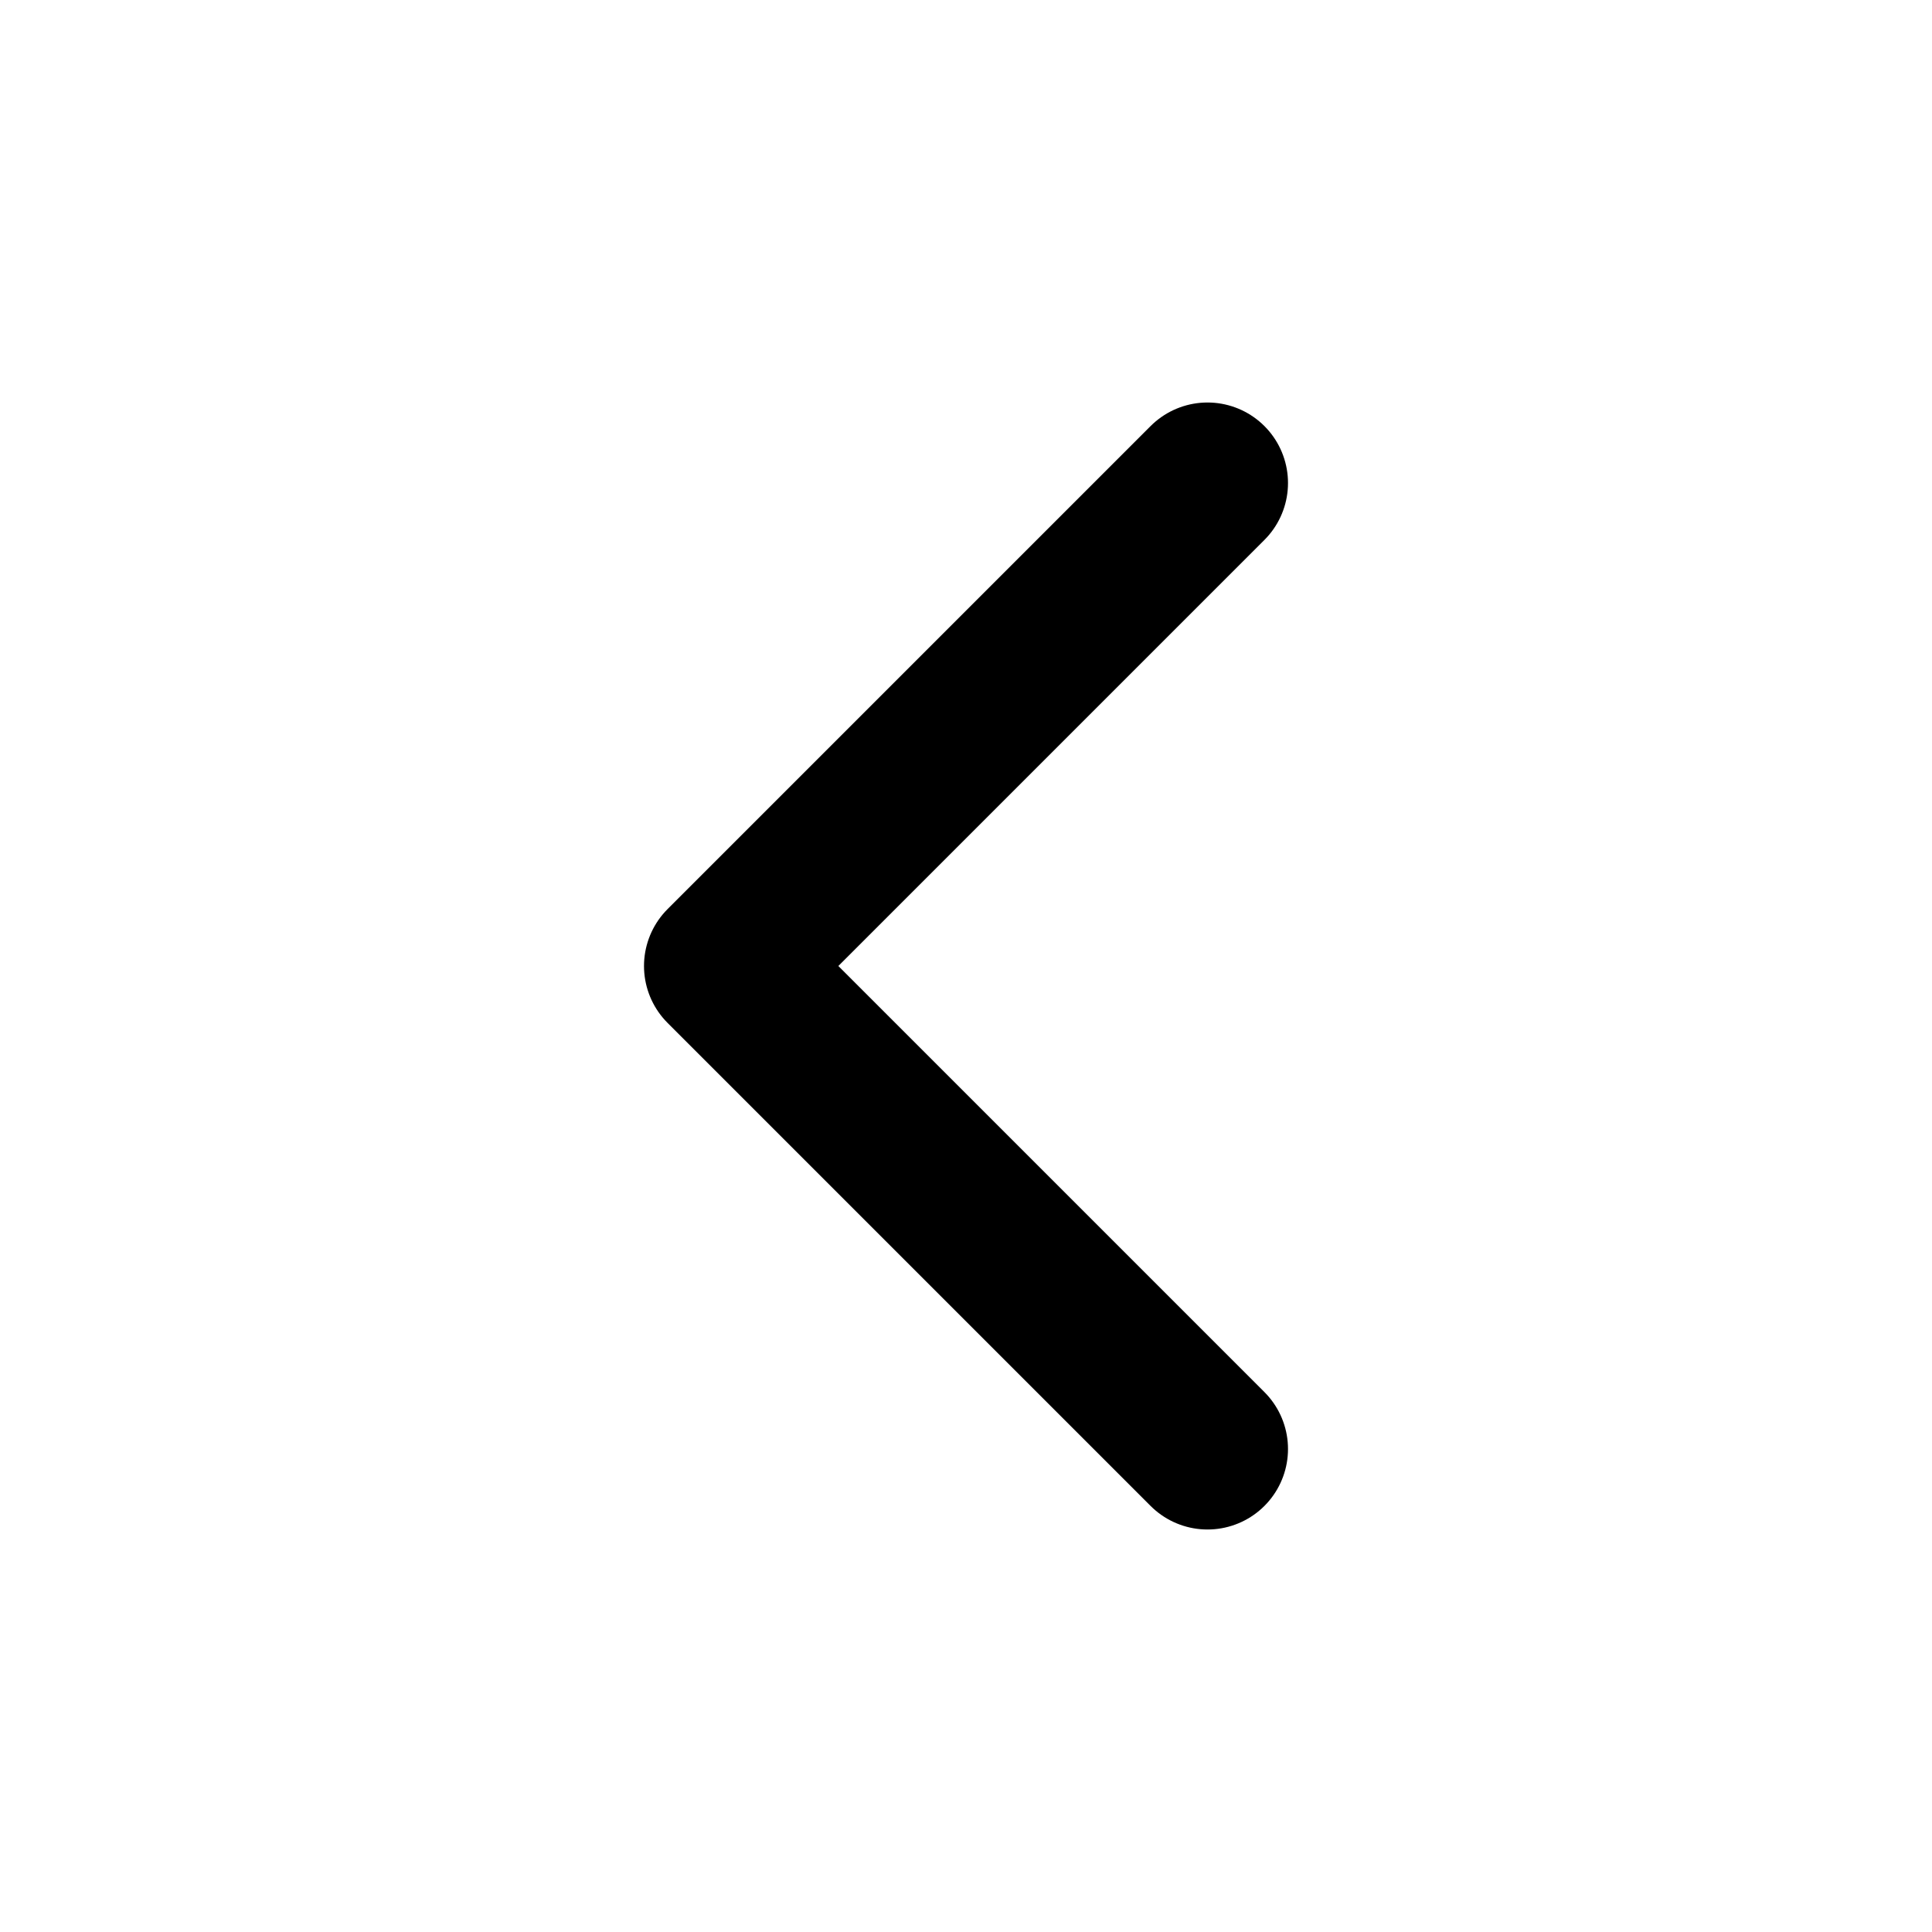
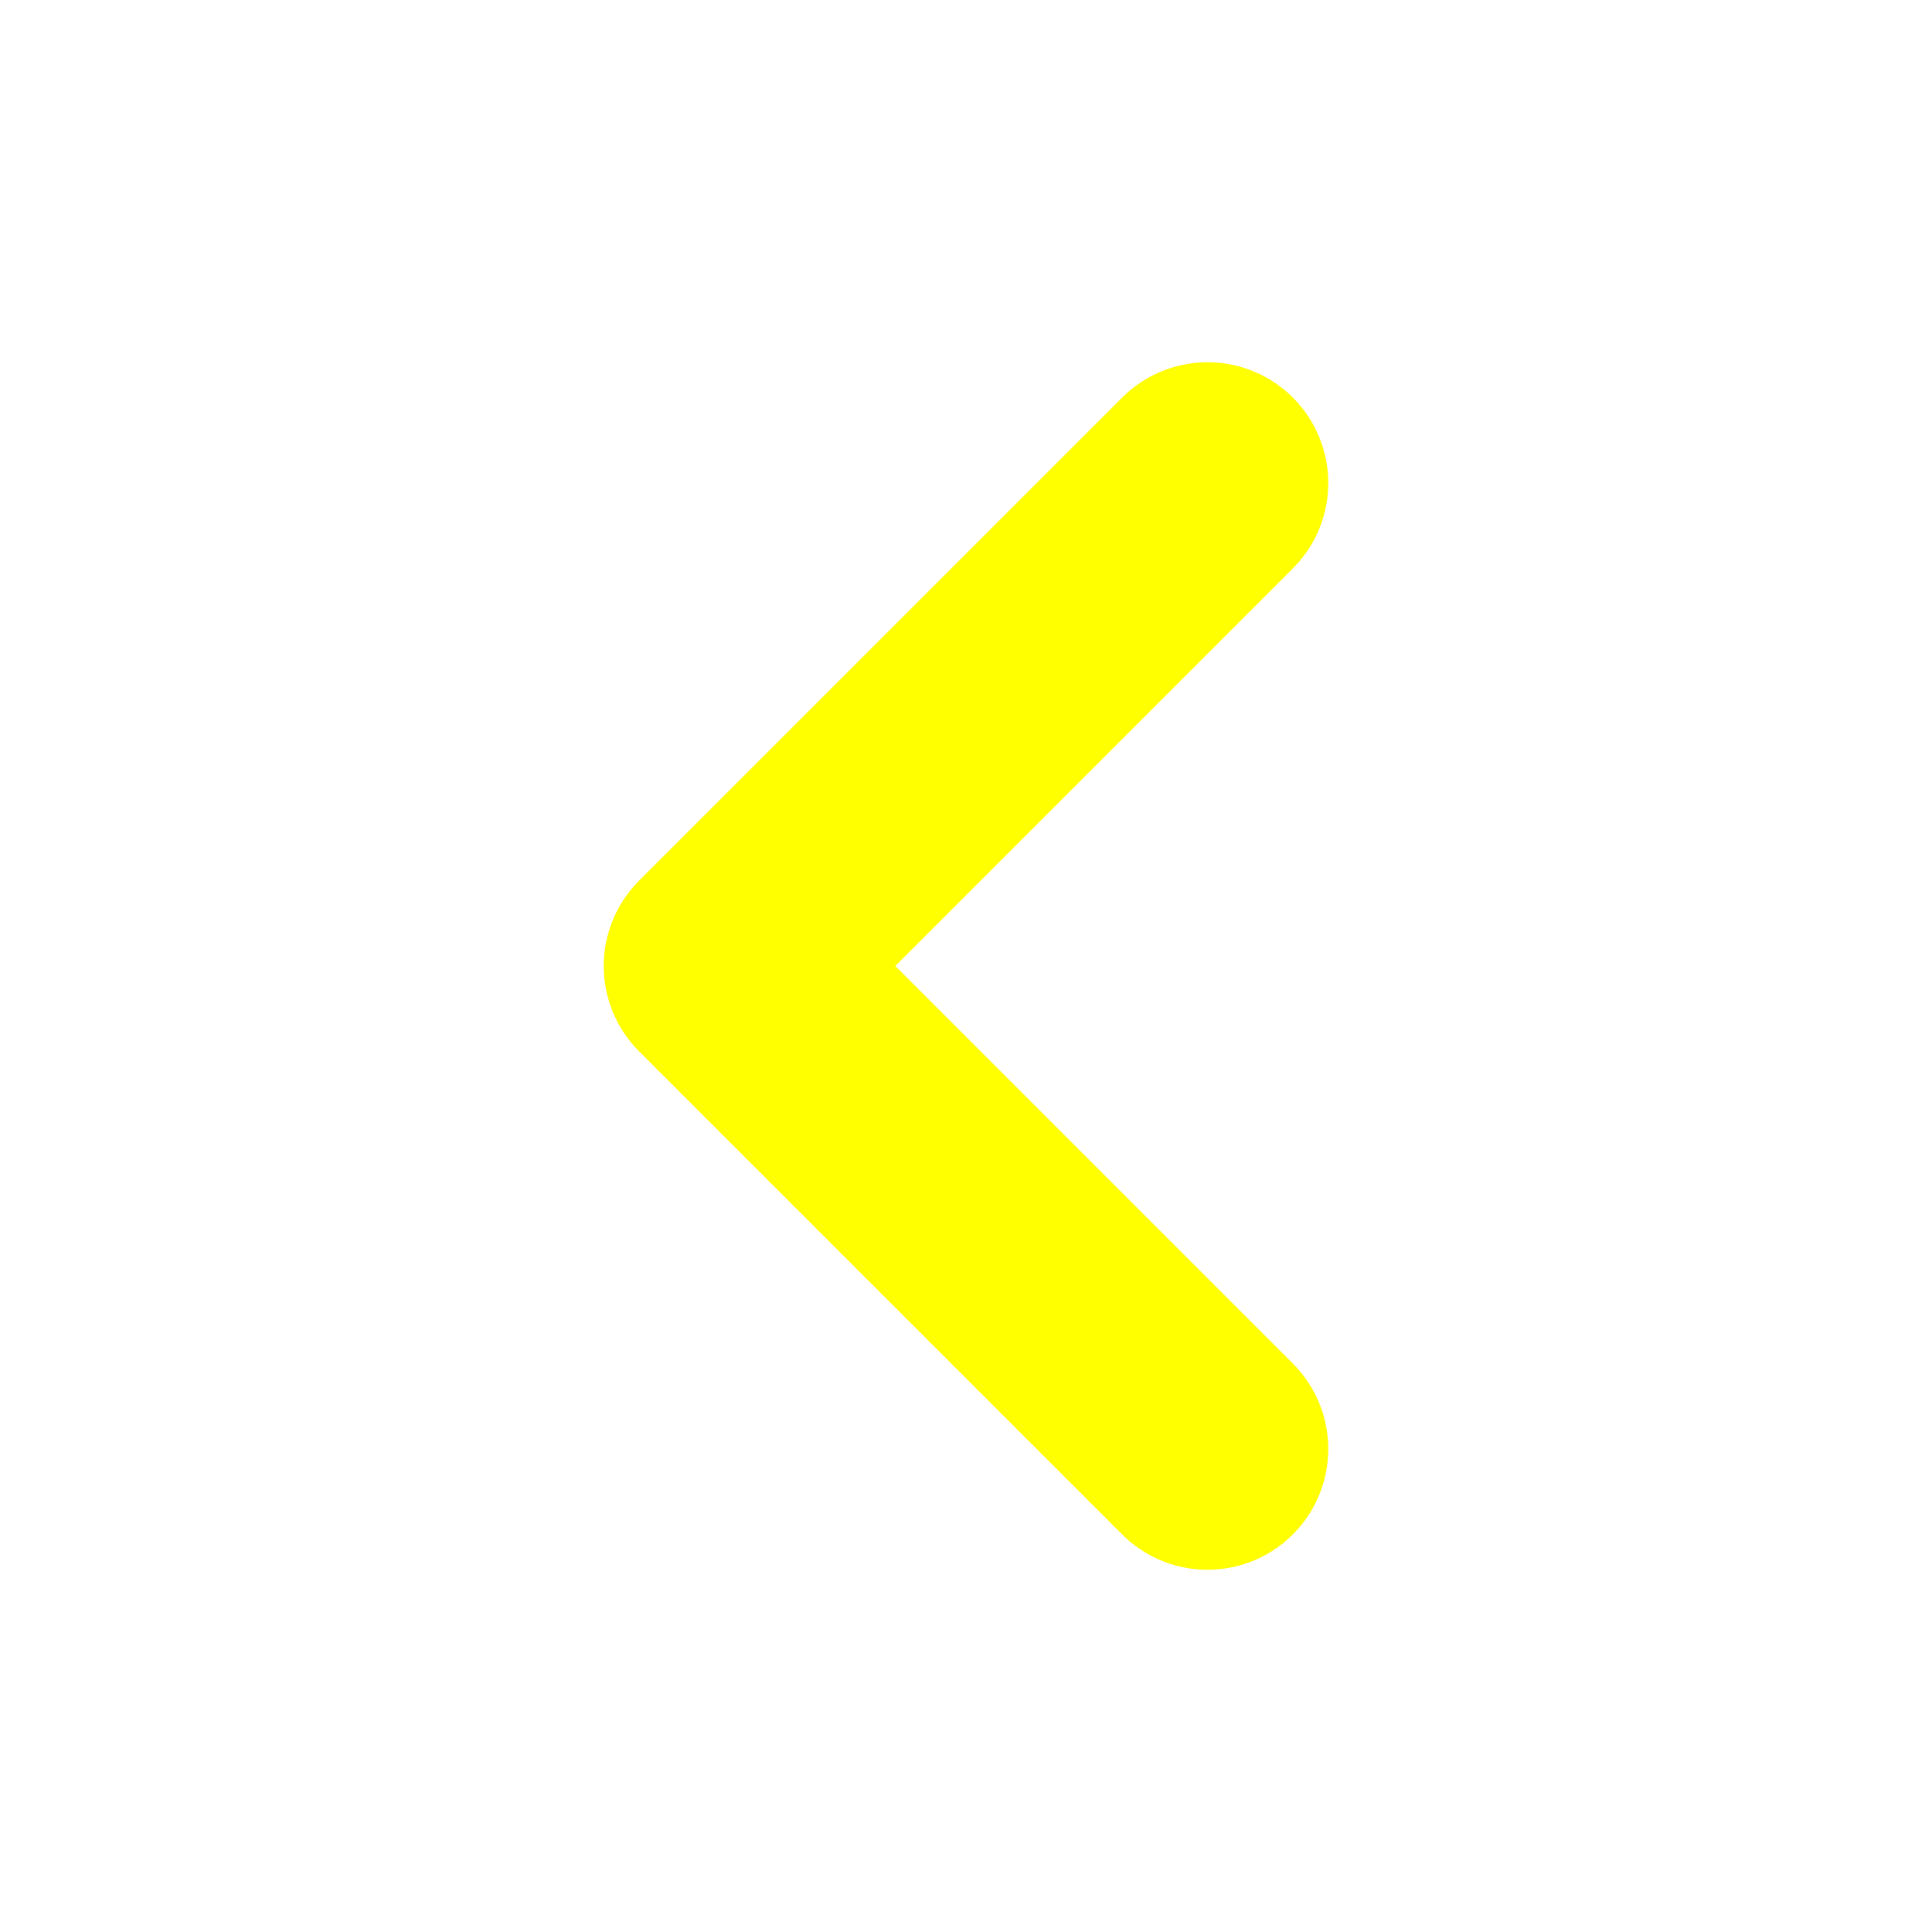
- <svg xmlns="http://www.w3.org/2000/svg" width="24" height="24" viewBox="0 0 24 24" fill="none" stroke="currentColor" stroke-width="2" stroke-linecap="round" stroke-linejoin="round" class="feather feather-chevron-left">
+ <svg xmlns="http://www.w3.org/2000/svg" width="24" height="24" viewBox="0 0 24 24" fill="none" stroke="yellow" stroke-width="3" stroke-linecap="round" stroke-linejoin="round" class="feather feather-chevron-left">
  <polyline points="15 18 9 12 15 6" />
</svg>
